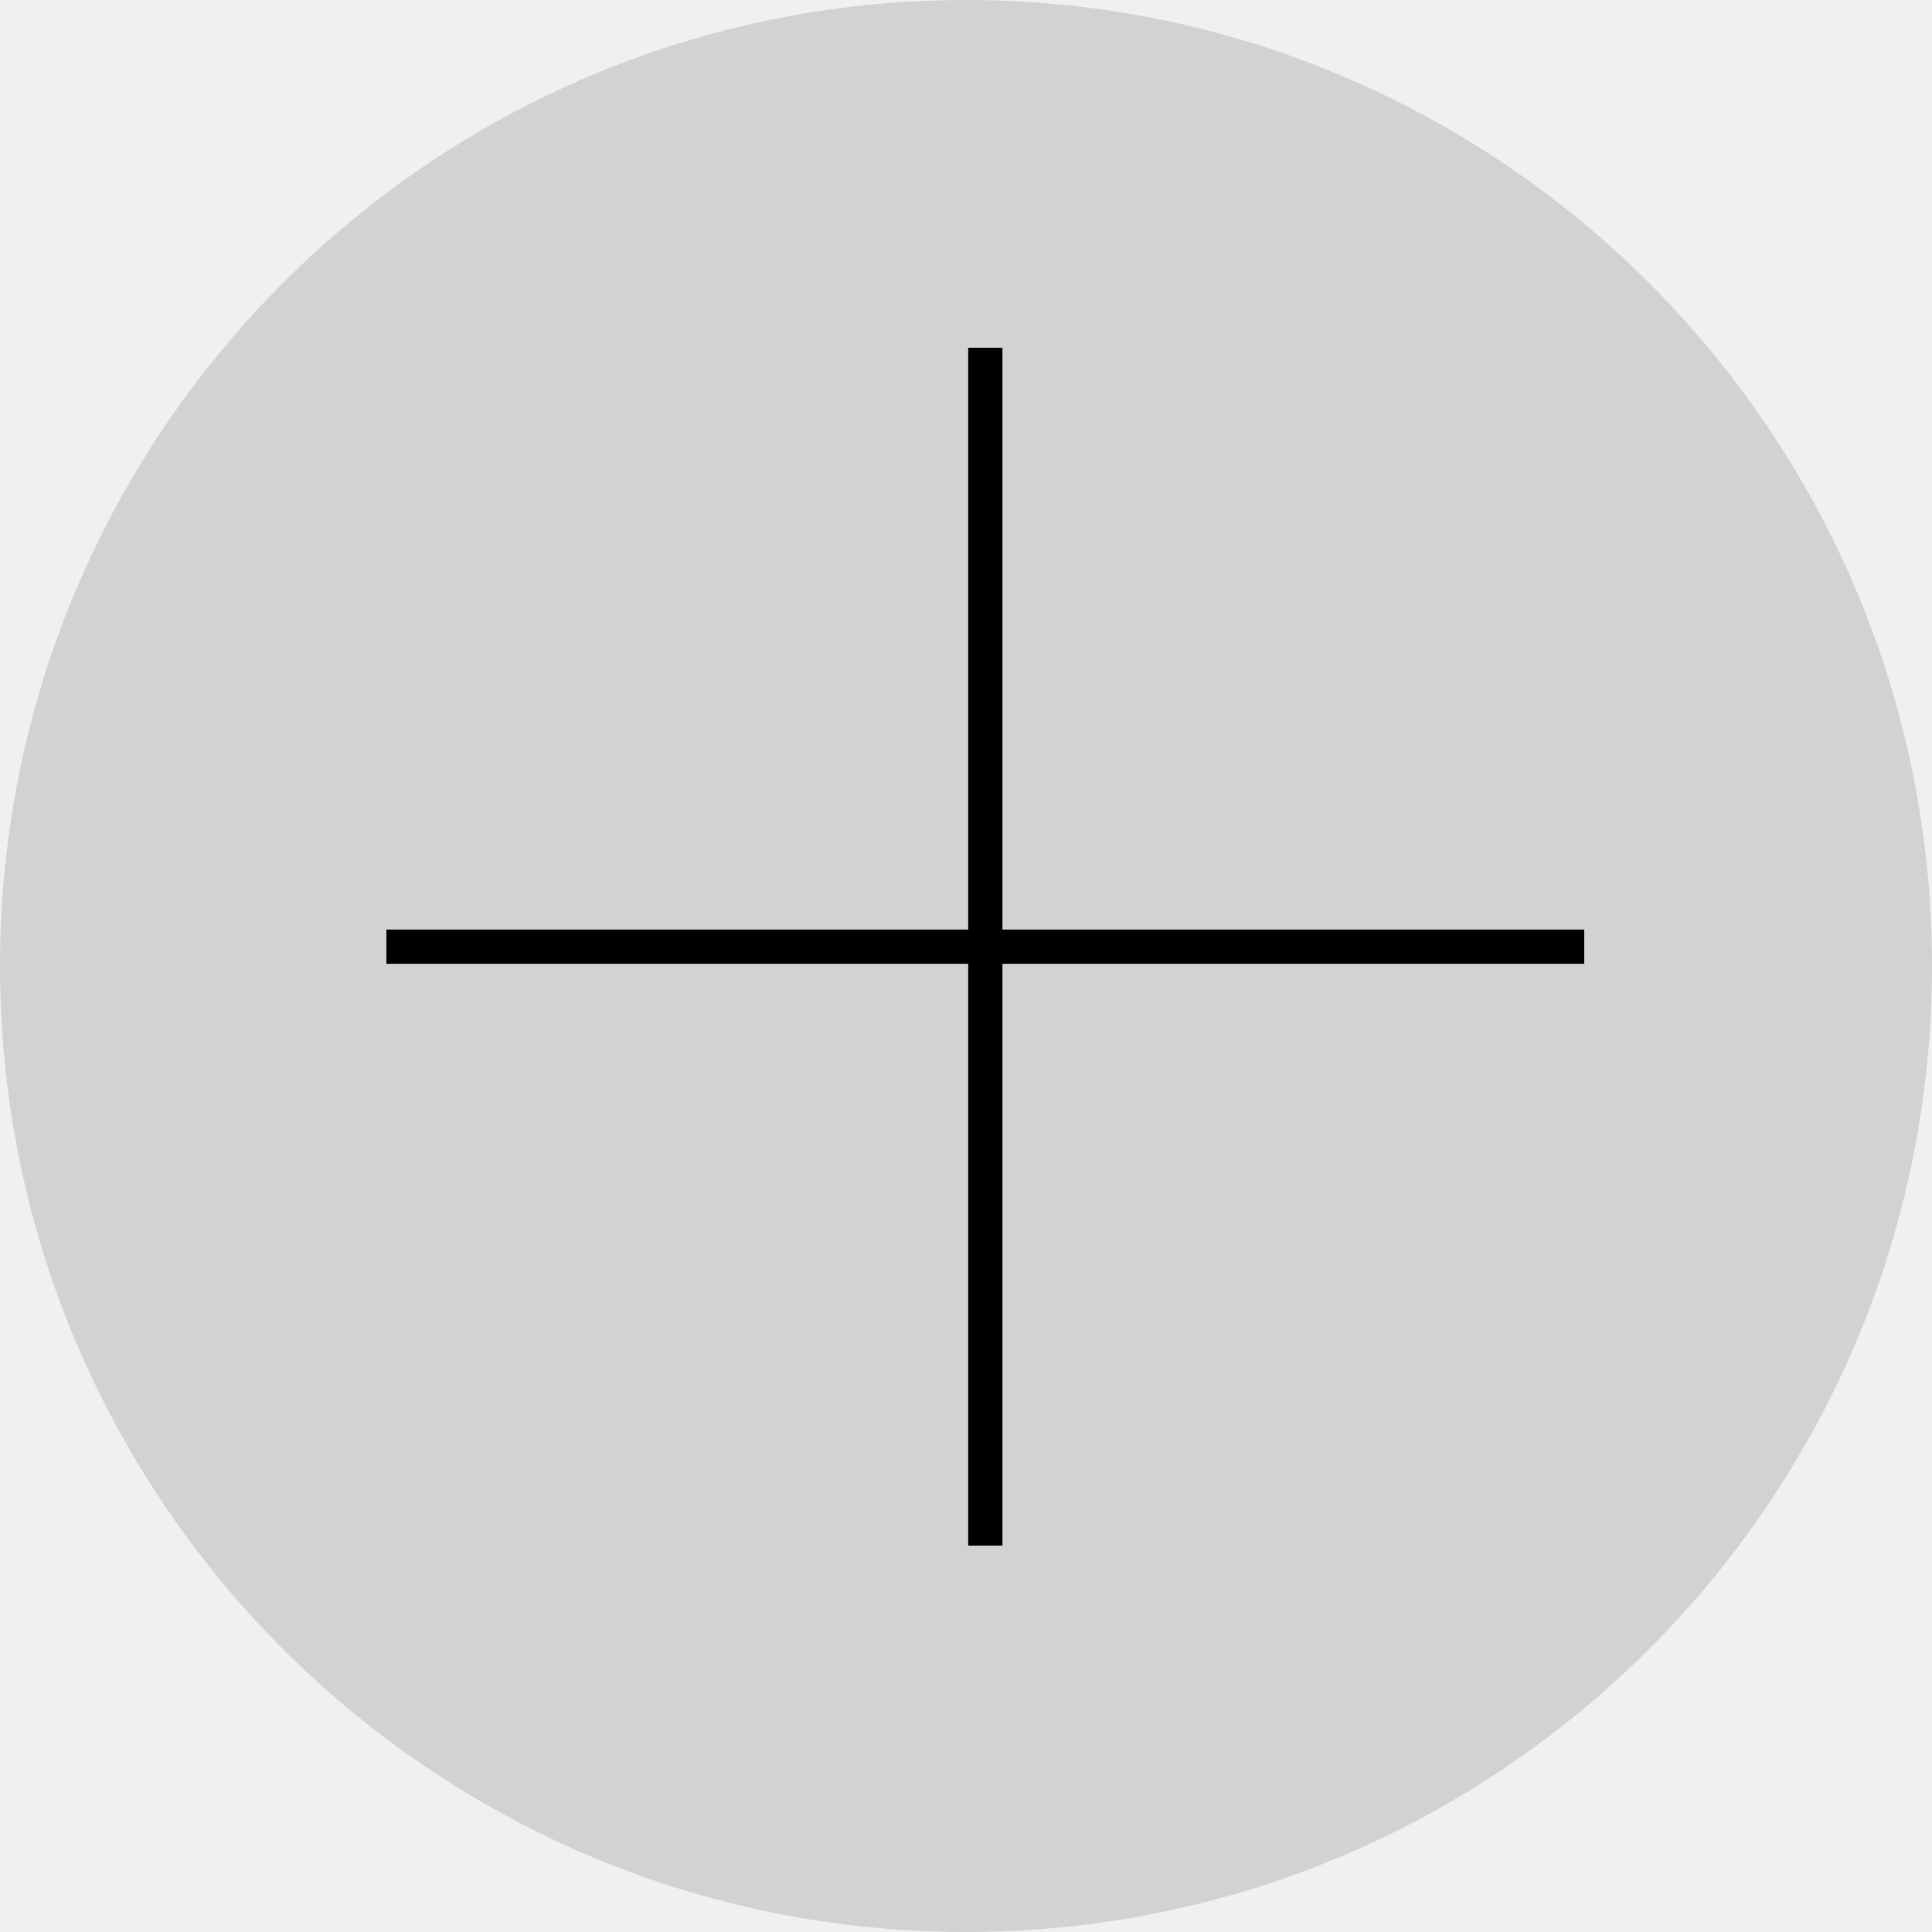
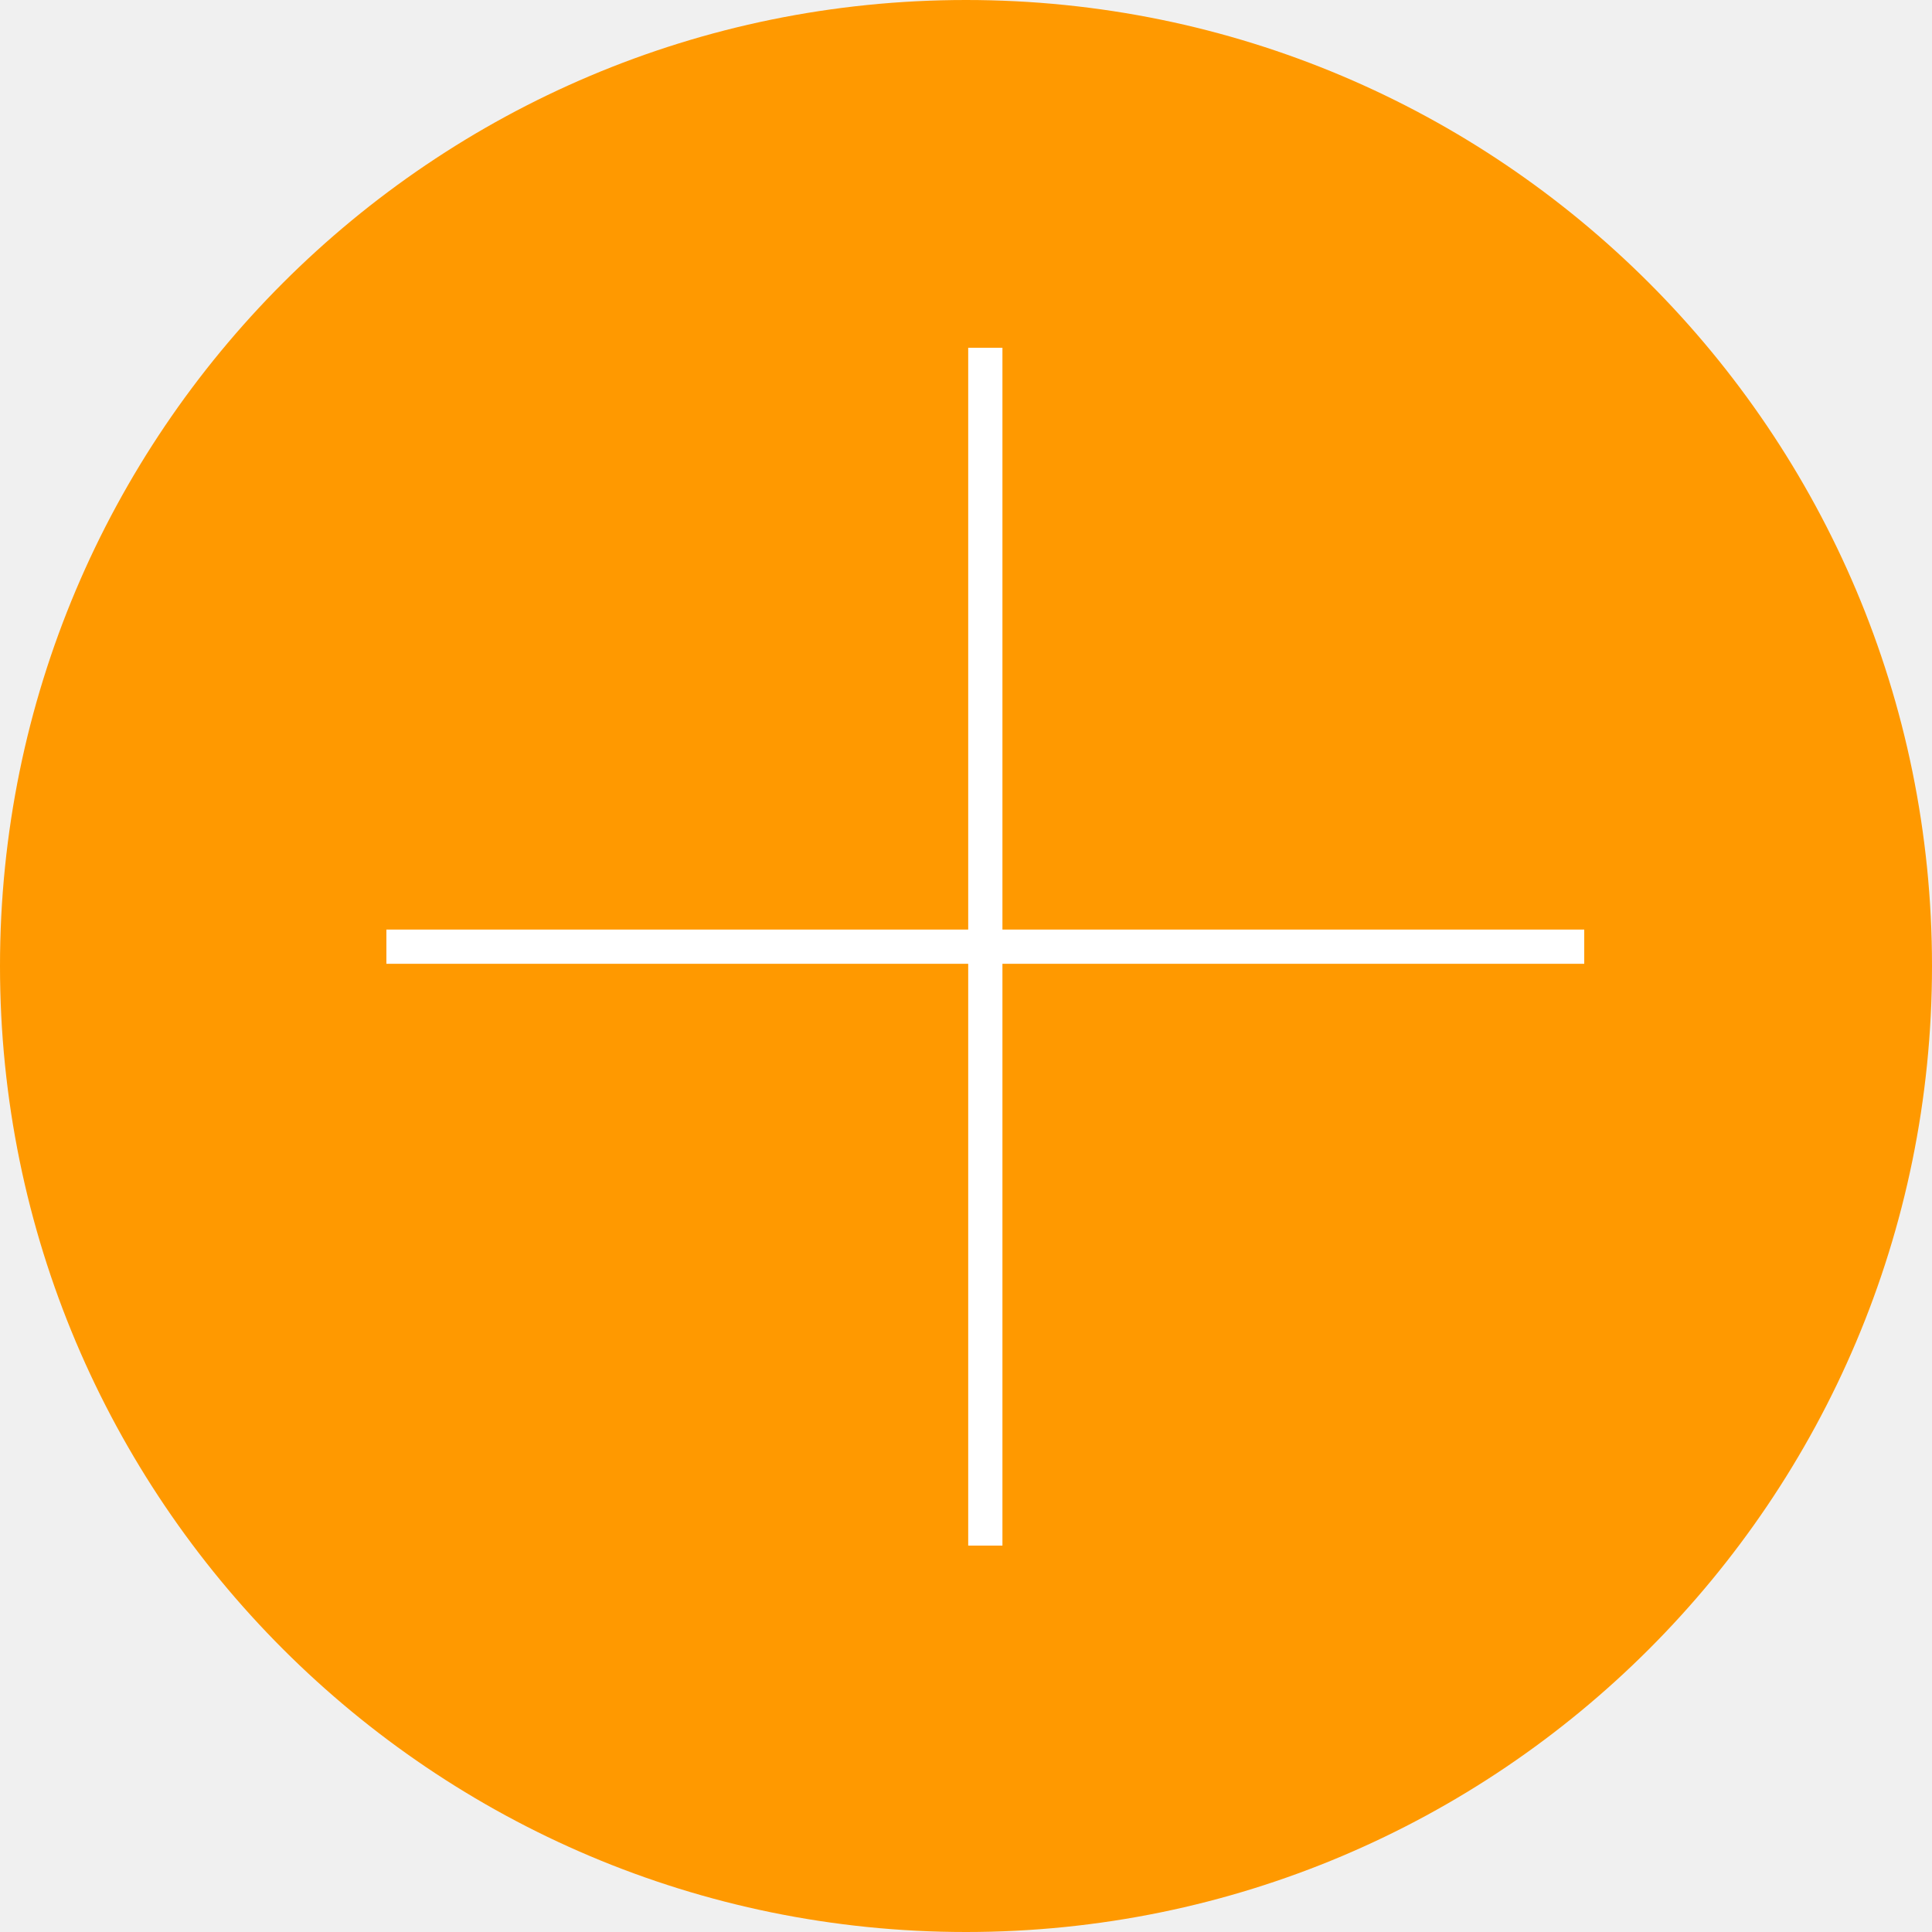
<svg xmlns="http://www.w3.org/2000/svg" width="50" height="50" viewBox="0 0 50 50" fill="none">
-   <circle cx="25" cy="25" r="25" fill="#D2D2D2" />
-   <path fill-rule="evenodd" clip-rule="evenodd" d="M25.057 24.057L25.057 9L25.943 9L25.943 24.057L33.883 24.057L41 24.057L41 24.943L25.943 24.943L25.943 40L25.057 40L25.057 24.943L10 24.943L10 24.057L25.057 24.057Z" fill="black" />
+   <ellipse cx="25" cy="25" rx="25" ry="25" fill="#FF9900" />
+   <path fill-rule="evenodd" clip-rule="evenodd" d="M25.057 24.057L25.057 9L25.943 9L25.943 24.057L33.883 24.057L41 24.057L41 24.943L25.943 24.943L25.943 40L25.057 40L25.057 24.943L10 24.943L10 24.057L25.057 24.057Z" fill="white" />
</svg>
